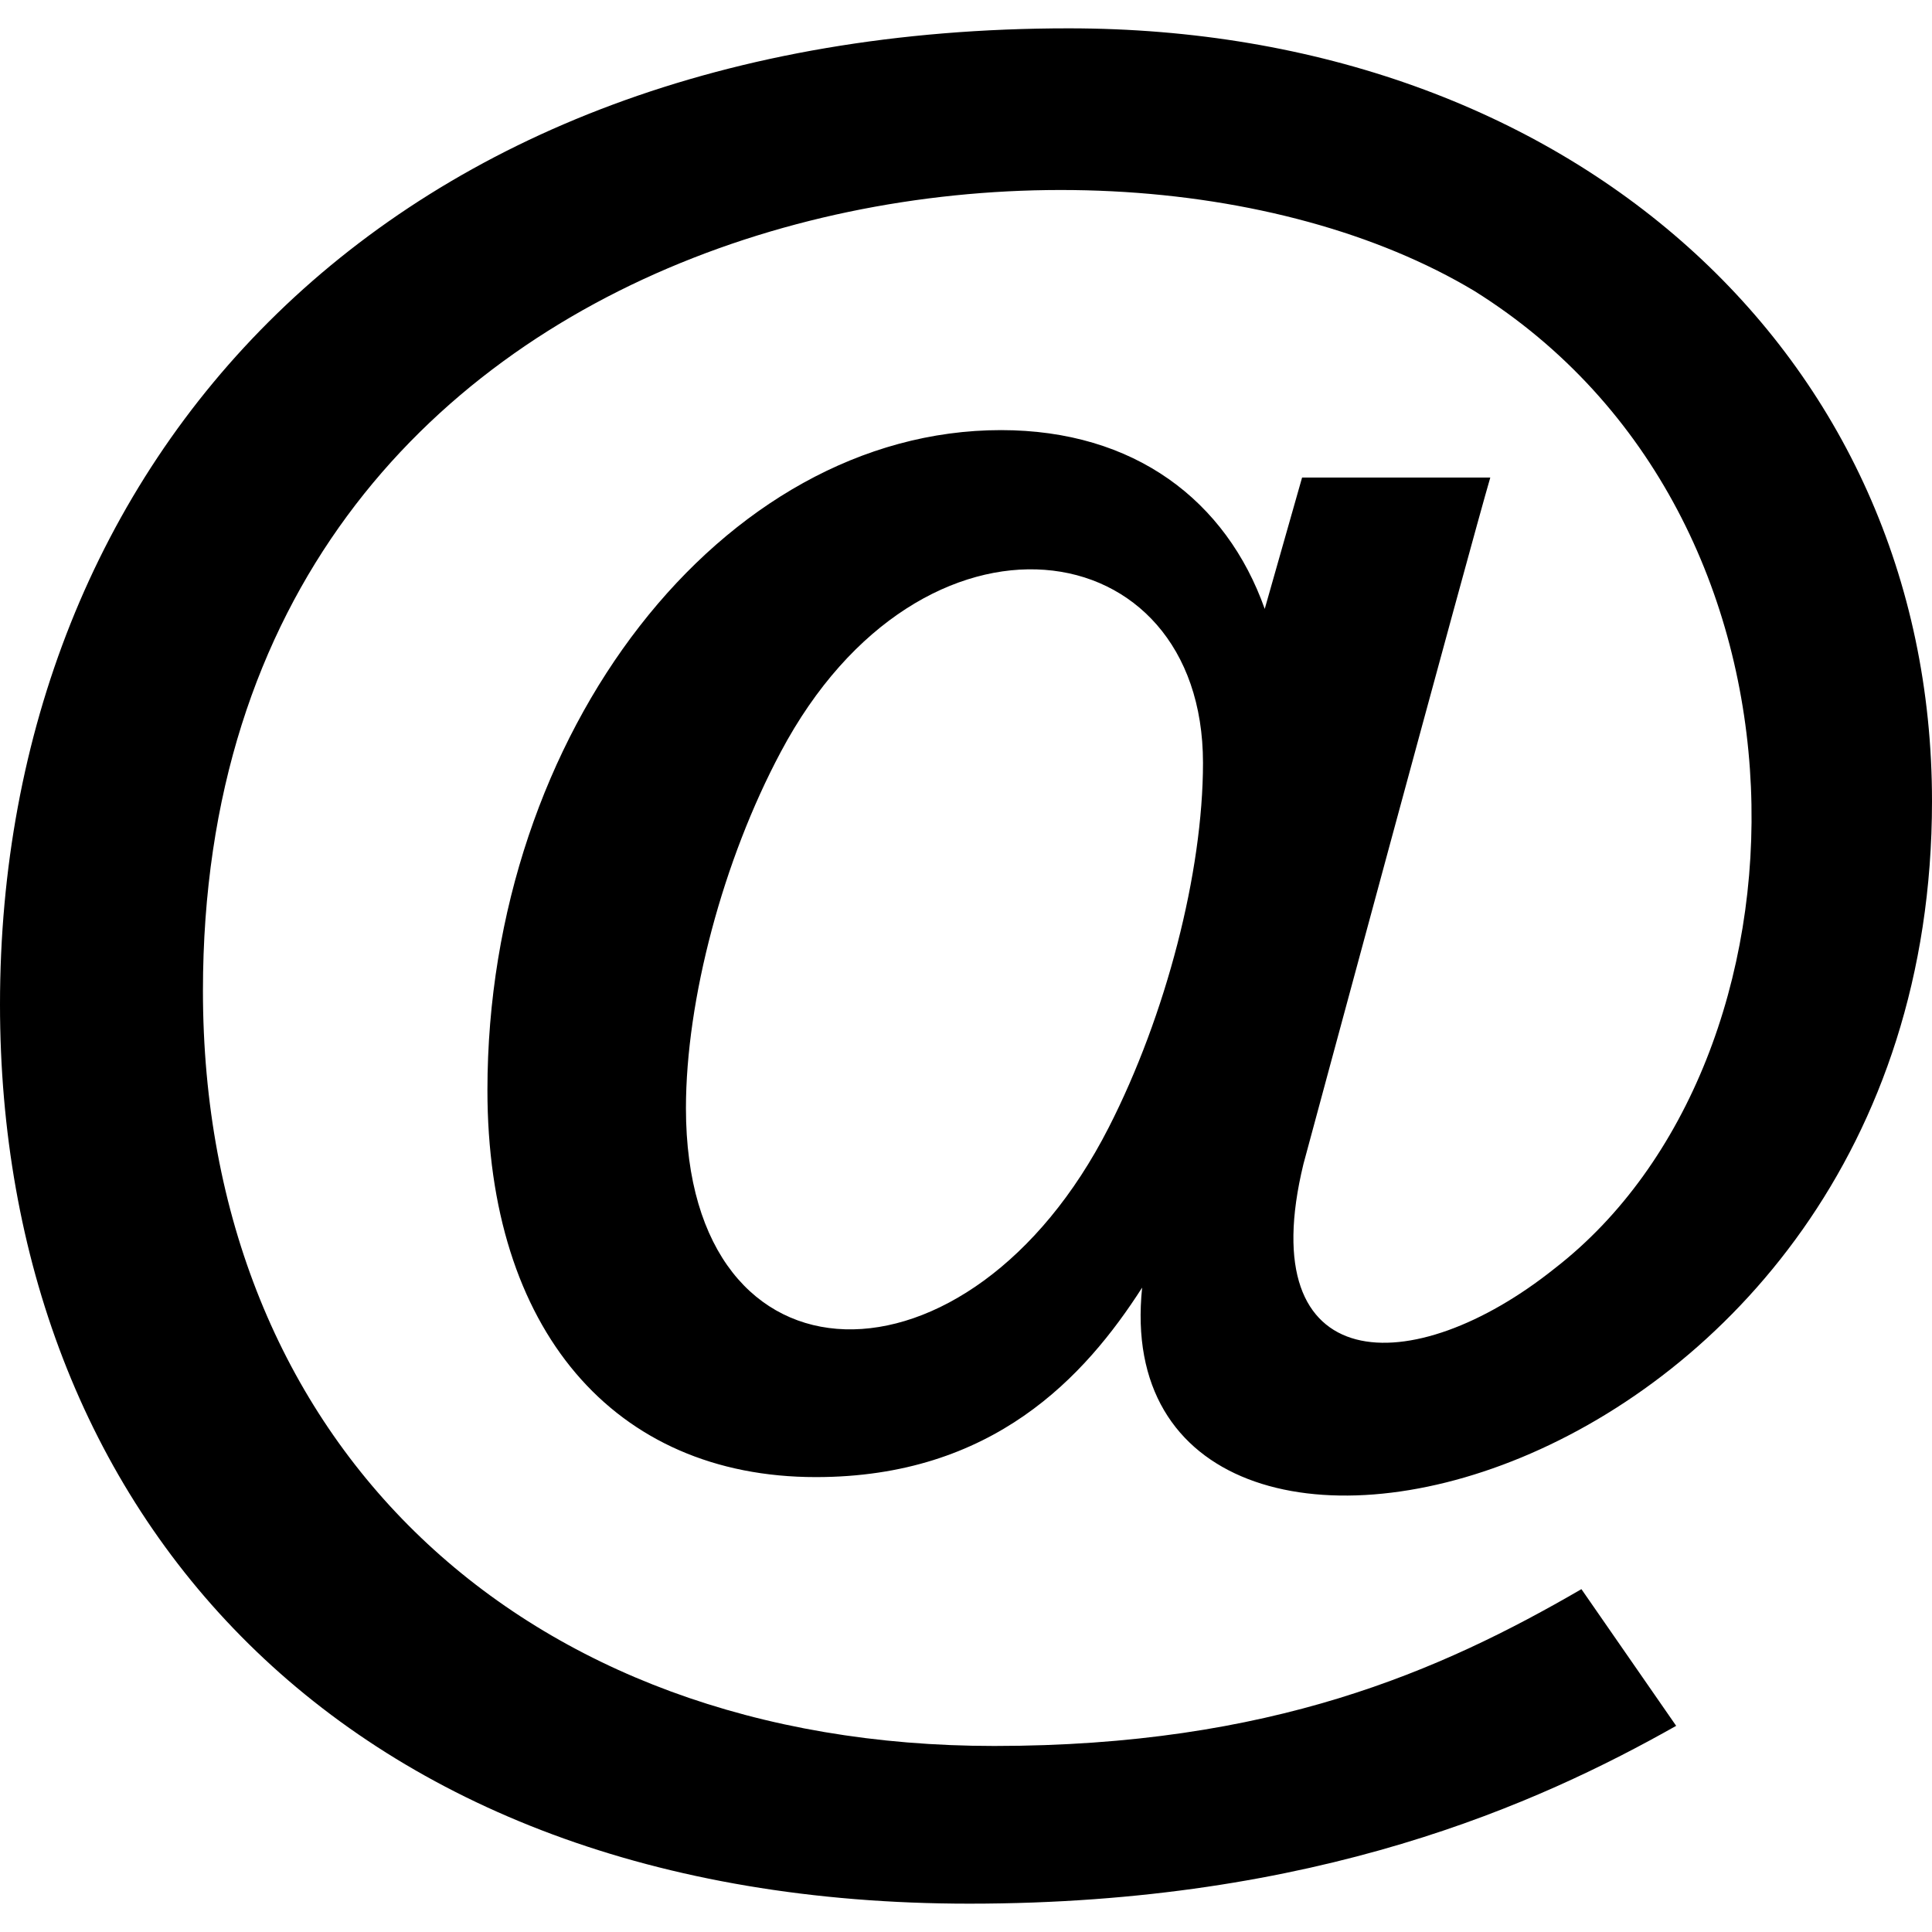
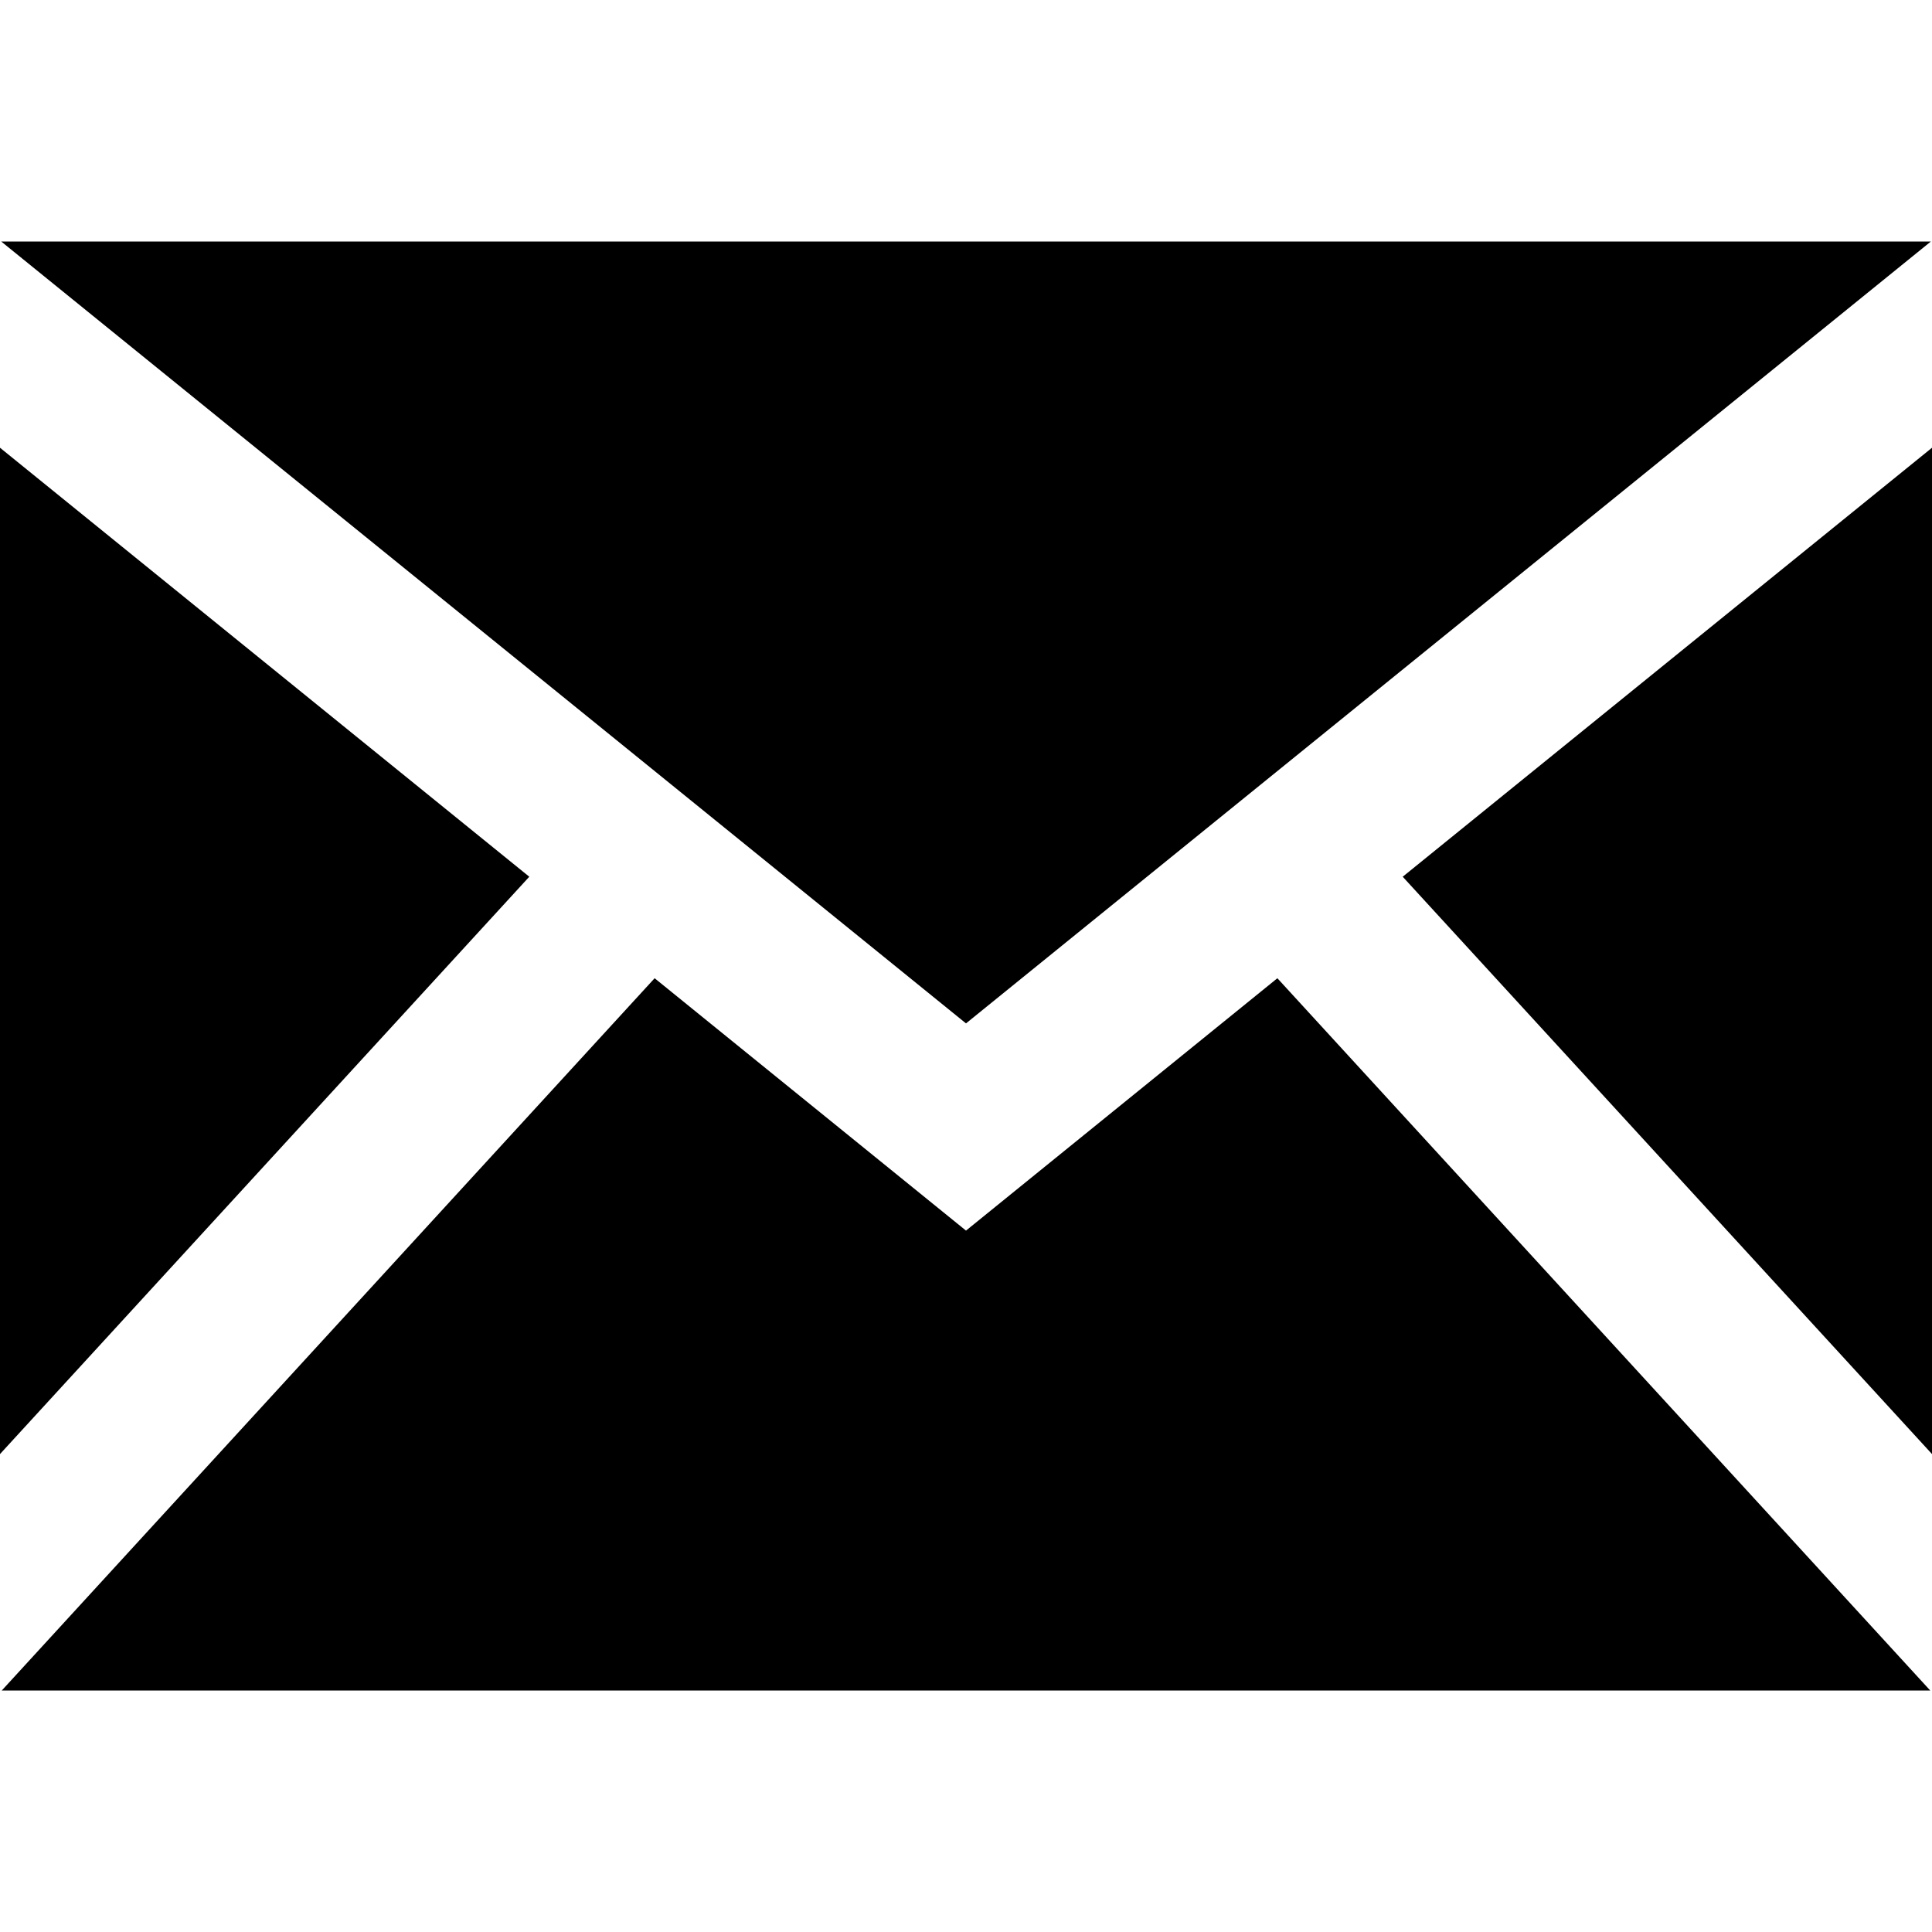
<svg xmlns="http://www.w3.org/2000/svg" width="24" height="24" viewBox="0 0 24 24">
-   <path d="M12.042 23.648c-7.813 0-12.042-4.876-12.042-11.171 0-6.727 4.762-12.125 13.276-12.125 6.214 0 10.724 4.038 10.724 9.601 0 8.712-10.33 11.012-9.812 6.042-.71 1.108-1.854 2.354-4.053 2.354-2.516 0-4.08-1.842-4.08-4.807 0-4.444 2.921-8.199 6.379-8.199 1.659 0 2.8.876 3.277 2.221l.464-1.632h2.338c-.244.832-2.321 8.527-2.321 8.527-.648 2.666 1.35 2.713 3.122 1.297 3.329-2.58 3.501-9.327-.998-12.141-4.821-2.891-15.795-1.102-15.795 8.693 0 5.611 3.95 9.381 9.829 9.381 3.436 0 5.542-.93 7.295-1.948l1.177 1.698c-1.711.966-4.461 2.209-8.78 2.209zm-2.344-14.305c-.715 1.34-1.177 3.076-1.177 4.424 0 3.61 3.522 3.633 5.252.239.712-1.394 1.171-3.171 1.171-4.529 0-2.917-3.495-3.434-5.246-.134z" />
+   <path d="M12 12.713l-11.985-9.713h23.971l-11.986 9.713zm-5.425-1.822l-6.575-5.329v12.501l6.575-7.172zm10.85 0l6.575 7.172v-12.501l-6.575 5.329zm-1.557 1.261l-3.868 3.135-3.868-3.135-8.11 8.848h23.956l-8.11-8.848z" />
</svg>
